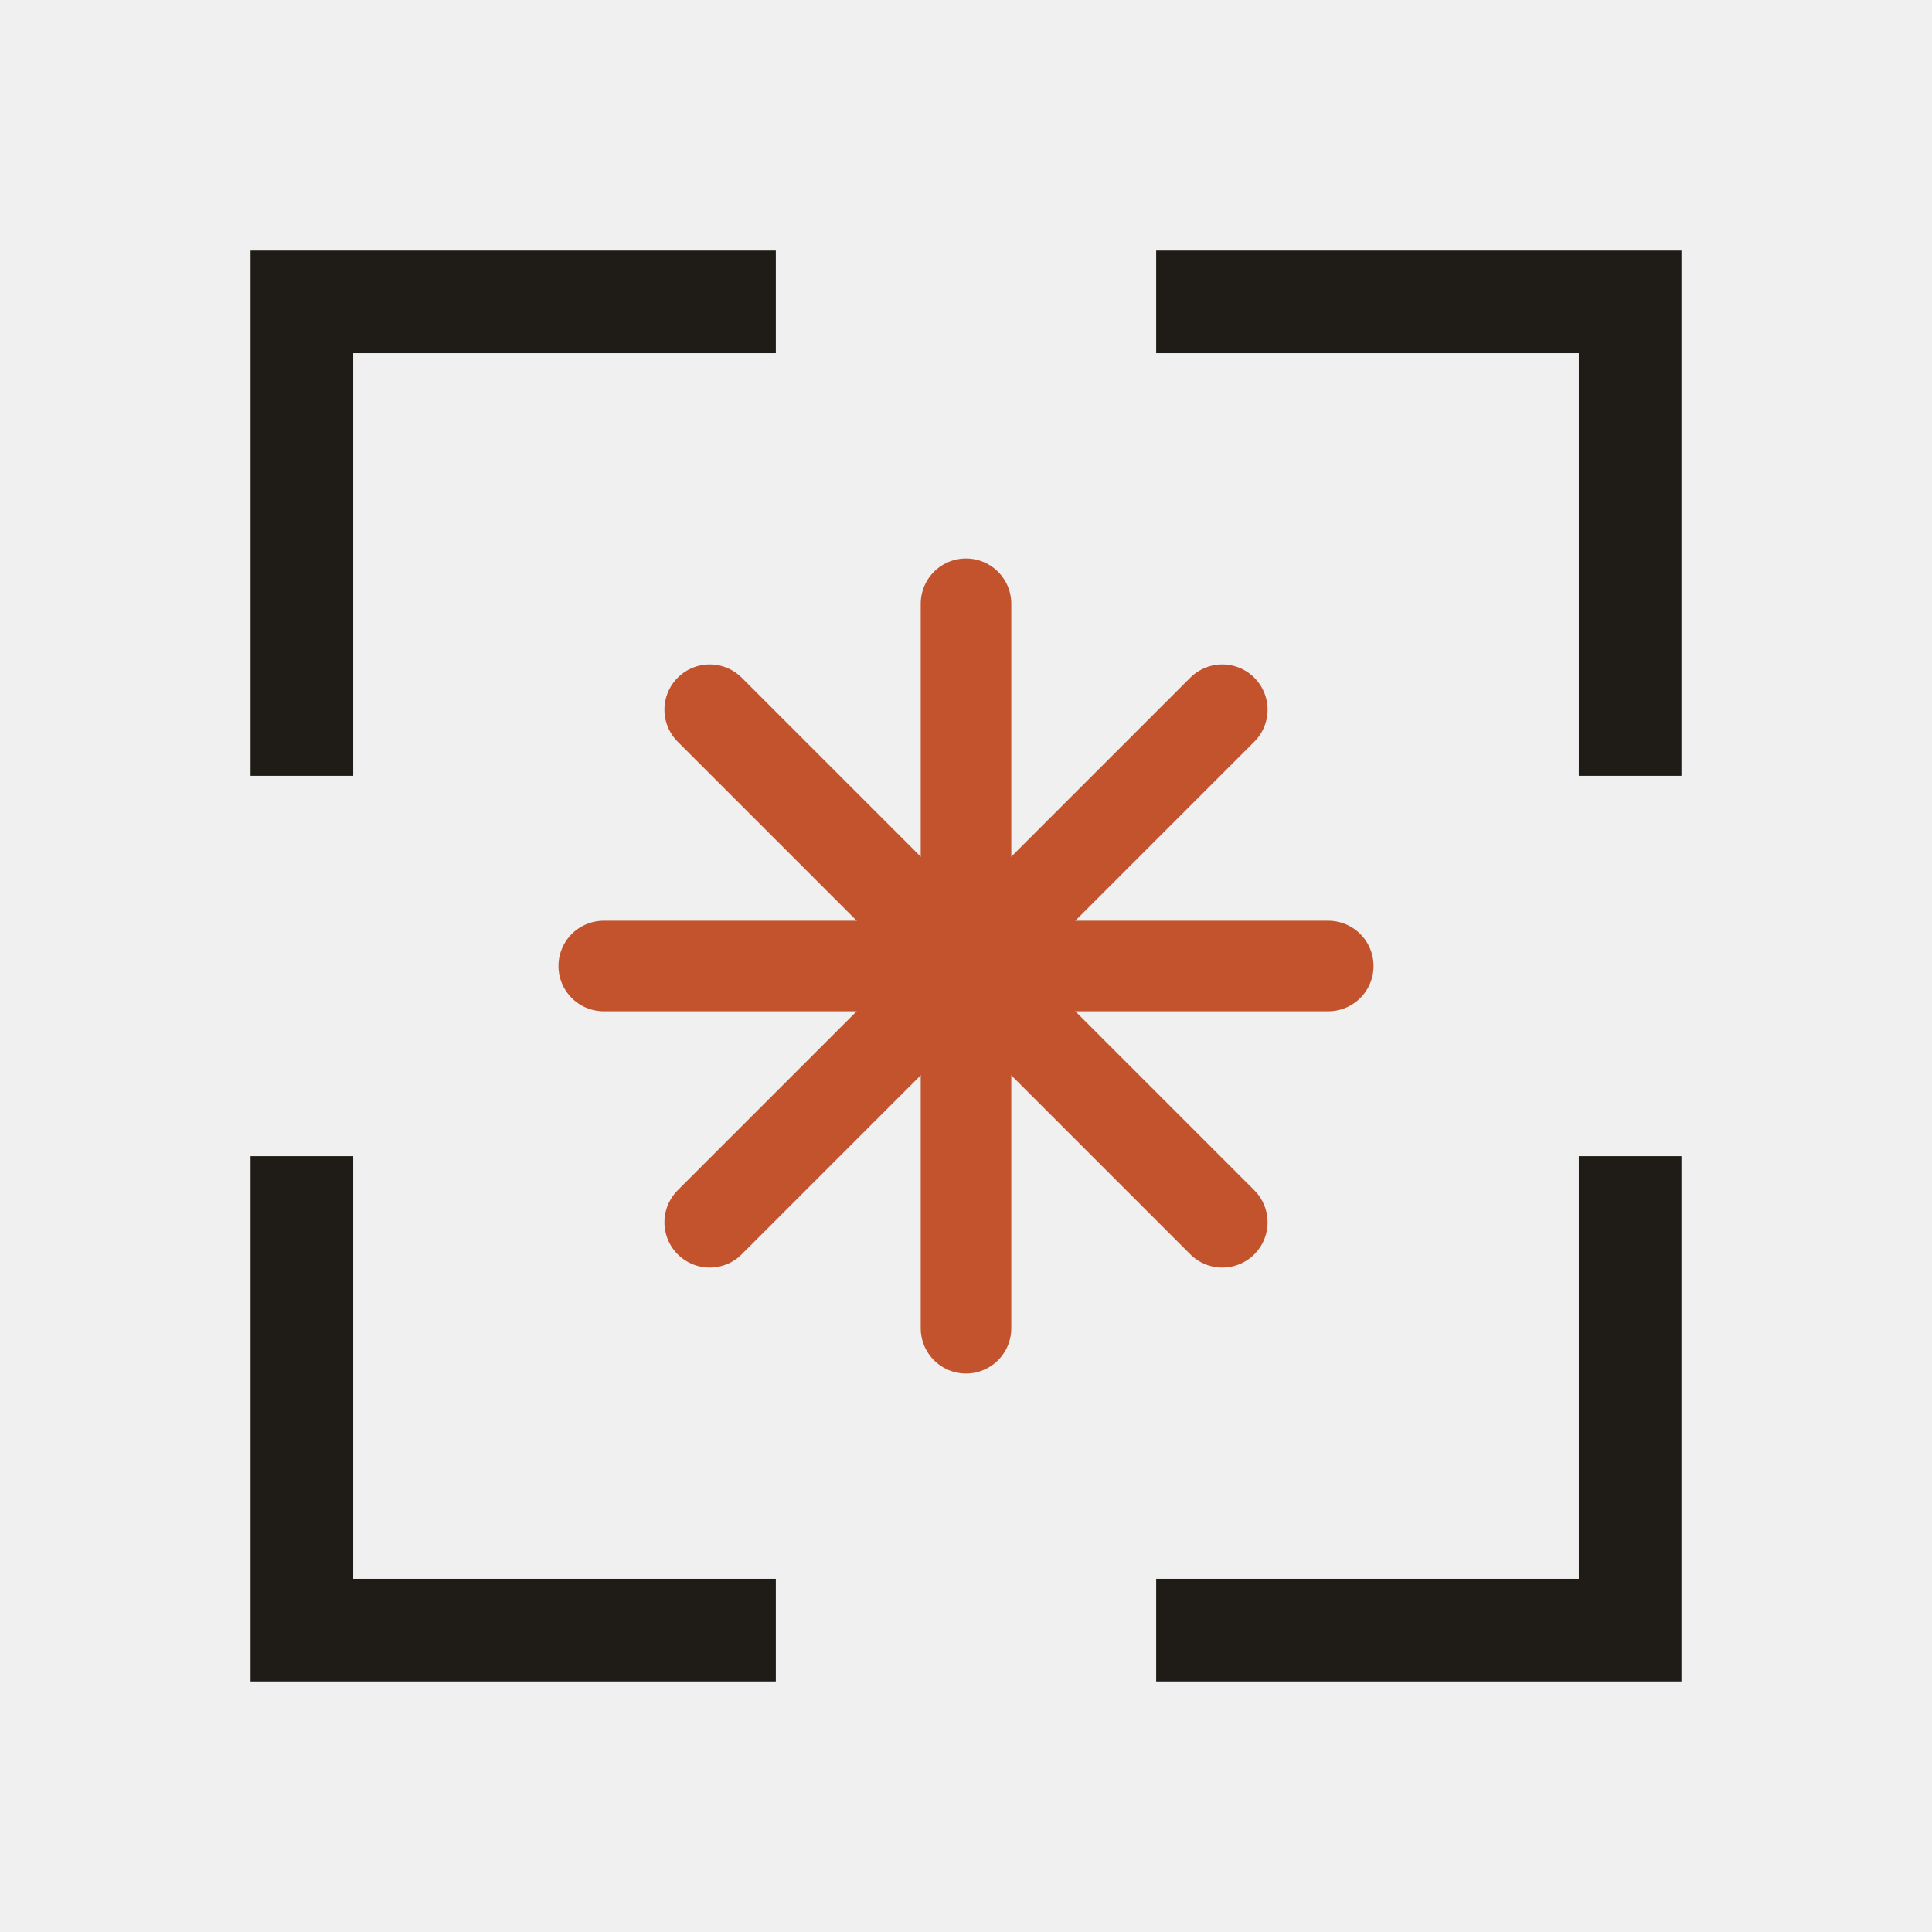
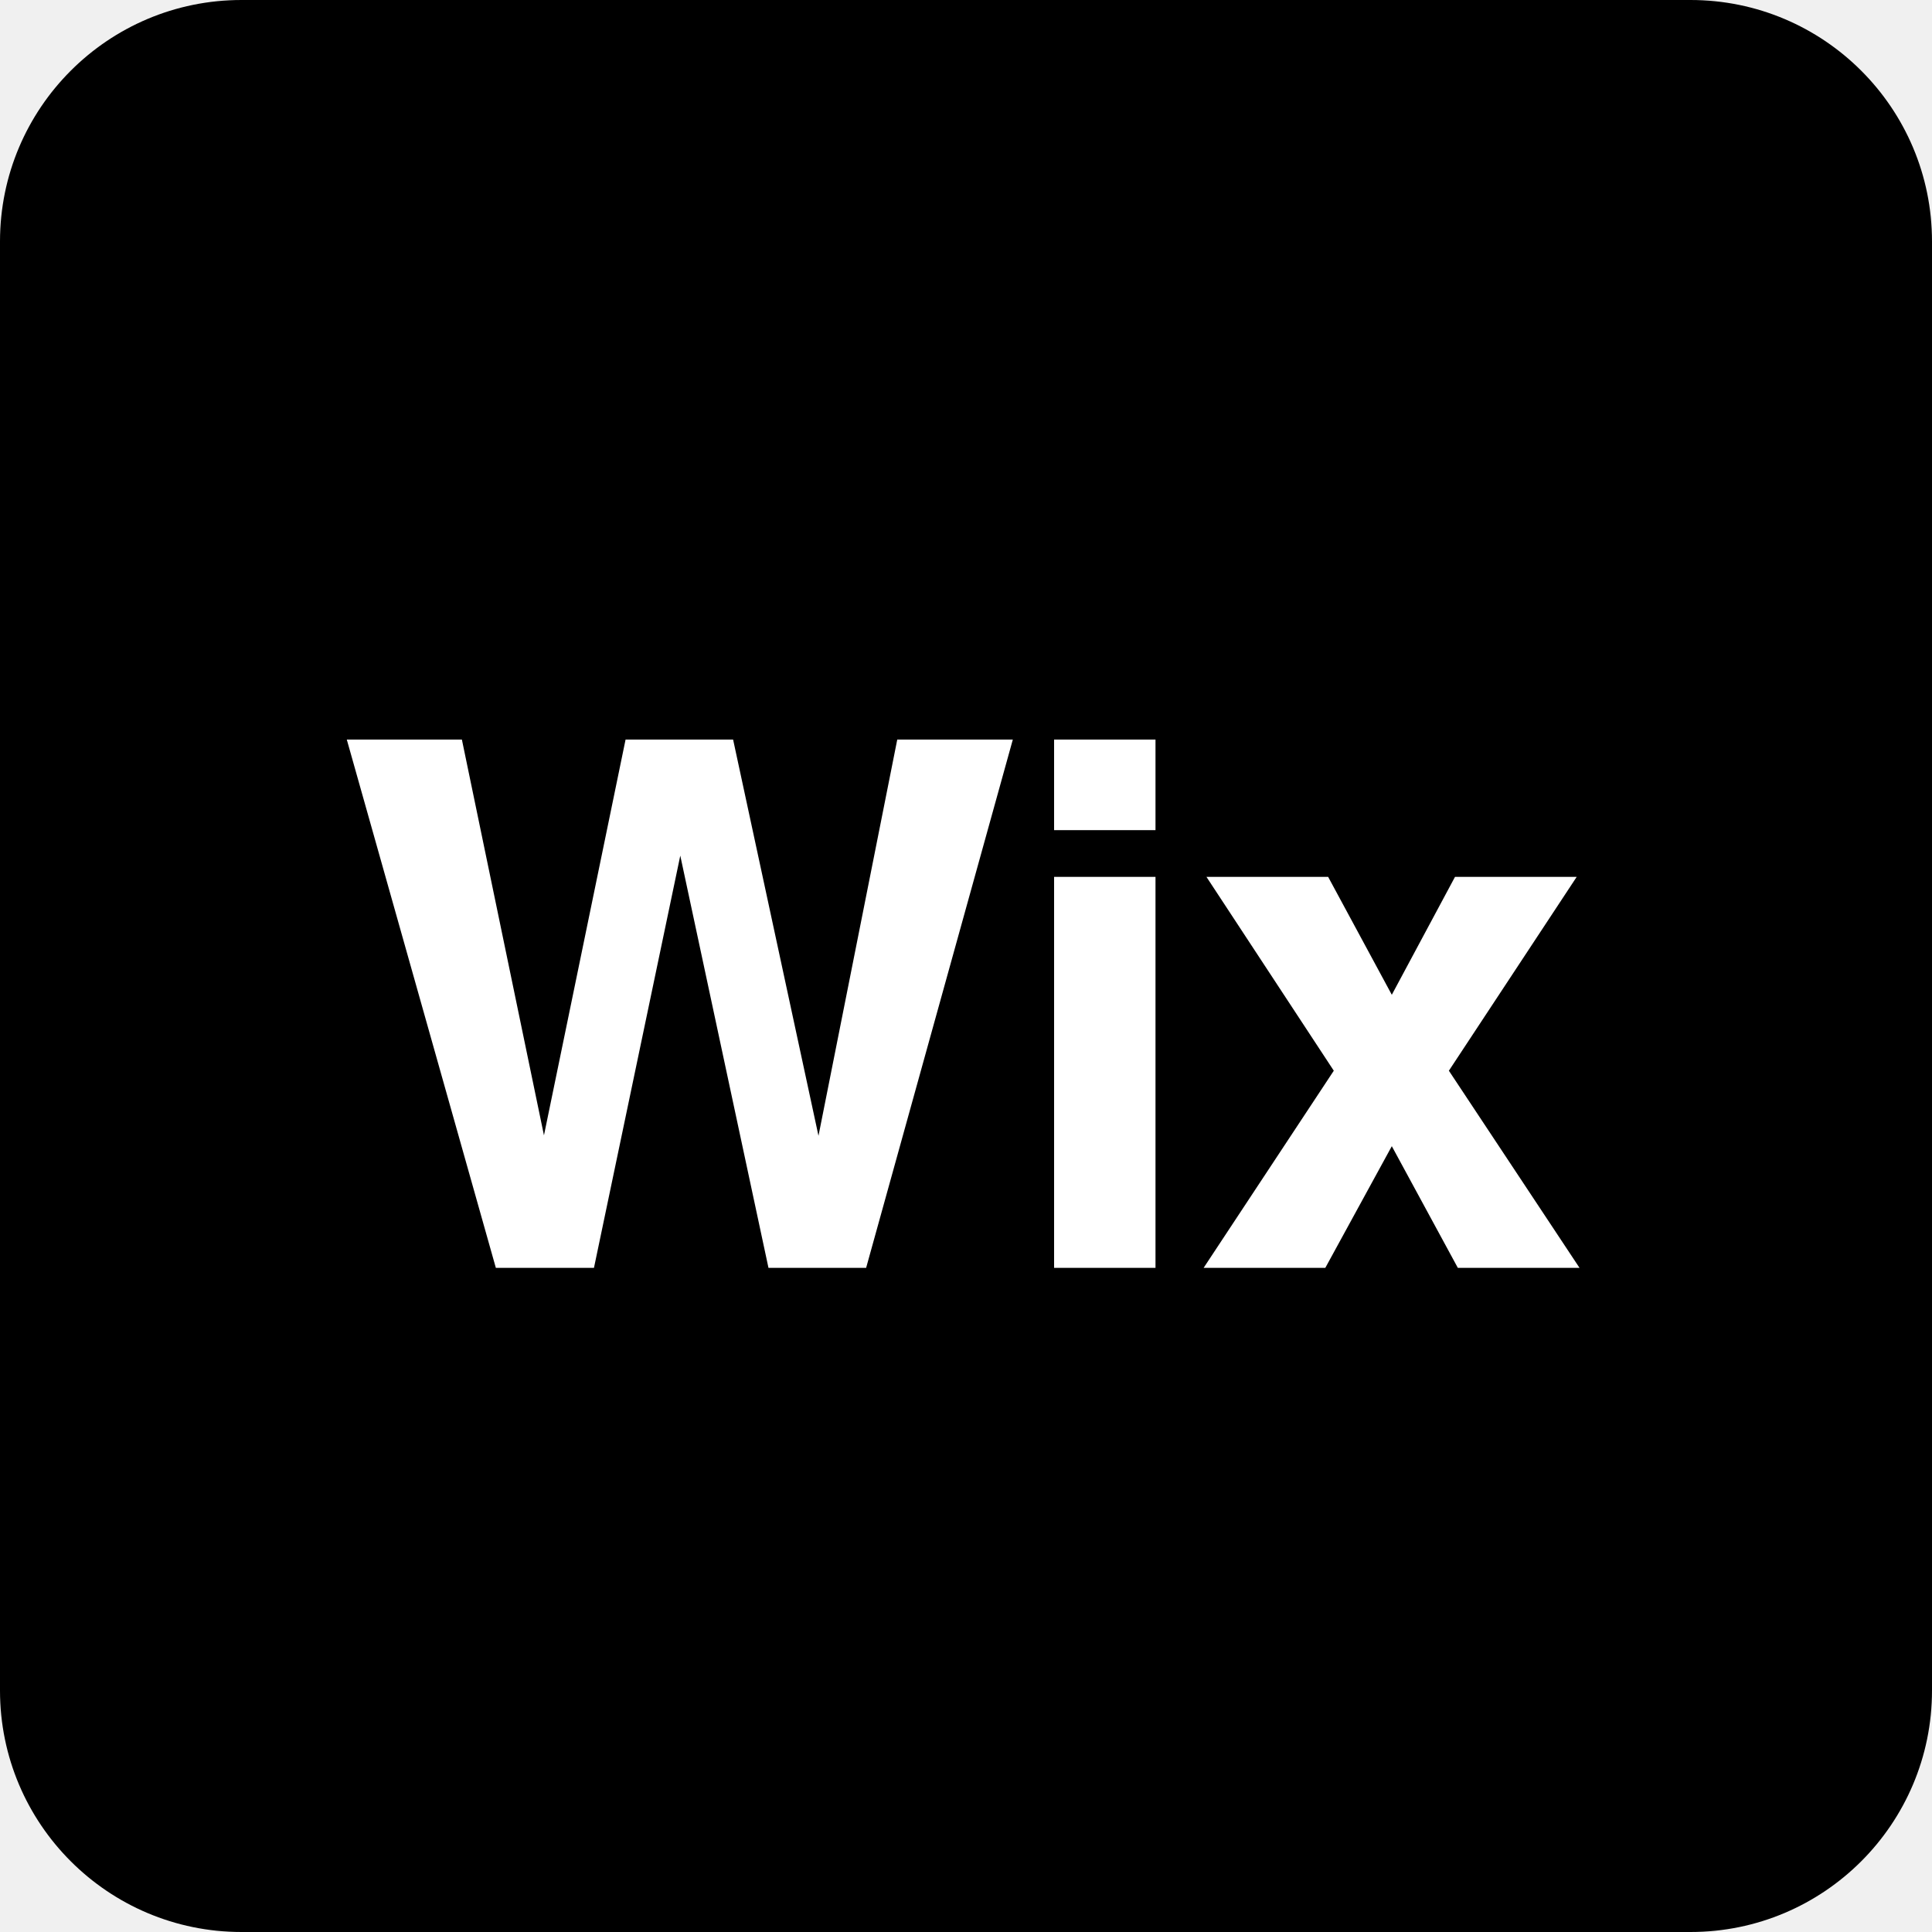
- <svg xmlns="http://www.w3.org/2000/svg" viewBox="0 0 64 64" fill="none" role="img" aria-label="Open Design">
-   <g stroke="#1F1B16" stroke-width="3.4" stroke-linecap="square" fill="none">
-     <path d="M10 24 L10 10 L24 10" />
-     <path d="M40 10 L54 10 L54 24" />
-     <path d="M54 40 L54 54 L40 54" />
-     <path d="M24 54 L10 54 L10 40" />
-   </g>
-   <g stroke="#C2532D" stroke-width="3" stroke-linecap="round">
-     <line x1="32" y1="20" x2="32" y2="44" />
-     <line x1="20" y1="32" x2="44" y2="32" />
-     <line x1="23.51" y1="23.51" x2="40.49" y2="40.49" />
-     <line x1="40.49" y1="23.51" x2="23.51" y2="40.49" />
-   </g>
+ <svg xmlns="http://www.w3.org/2000/svg" viewBox="0 0 64 64" fill="none" role="img" aria-label="Wix Japan Slide Generator">
+   <rect width="64" height="64" rx="8" fill="#000000" />
+   <text x="32" y="42" text-anchor="middle" font-family="Helvetica, Arial, sans-serif" font-size="24" font-weight="700" fill="#FFFFFF" letter-spacing="-0.5">Wix</text>
</svg>
